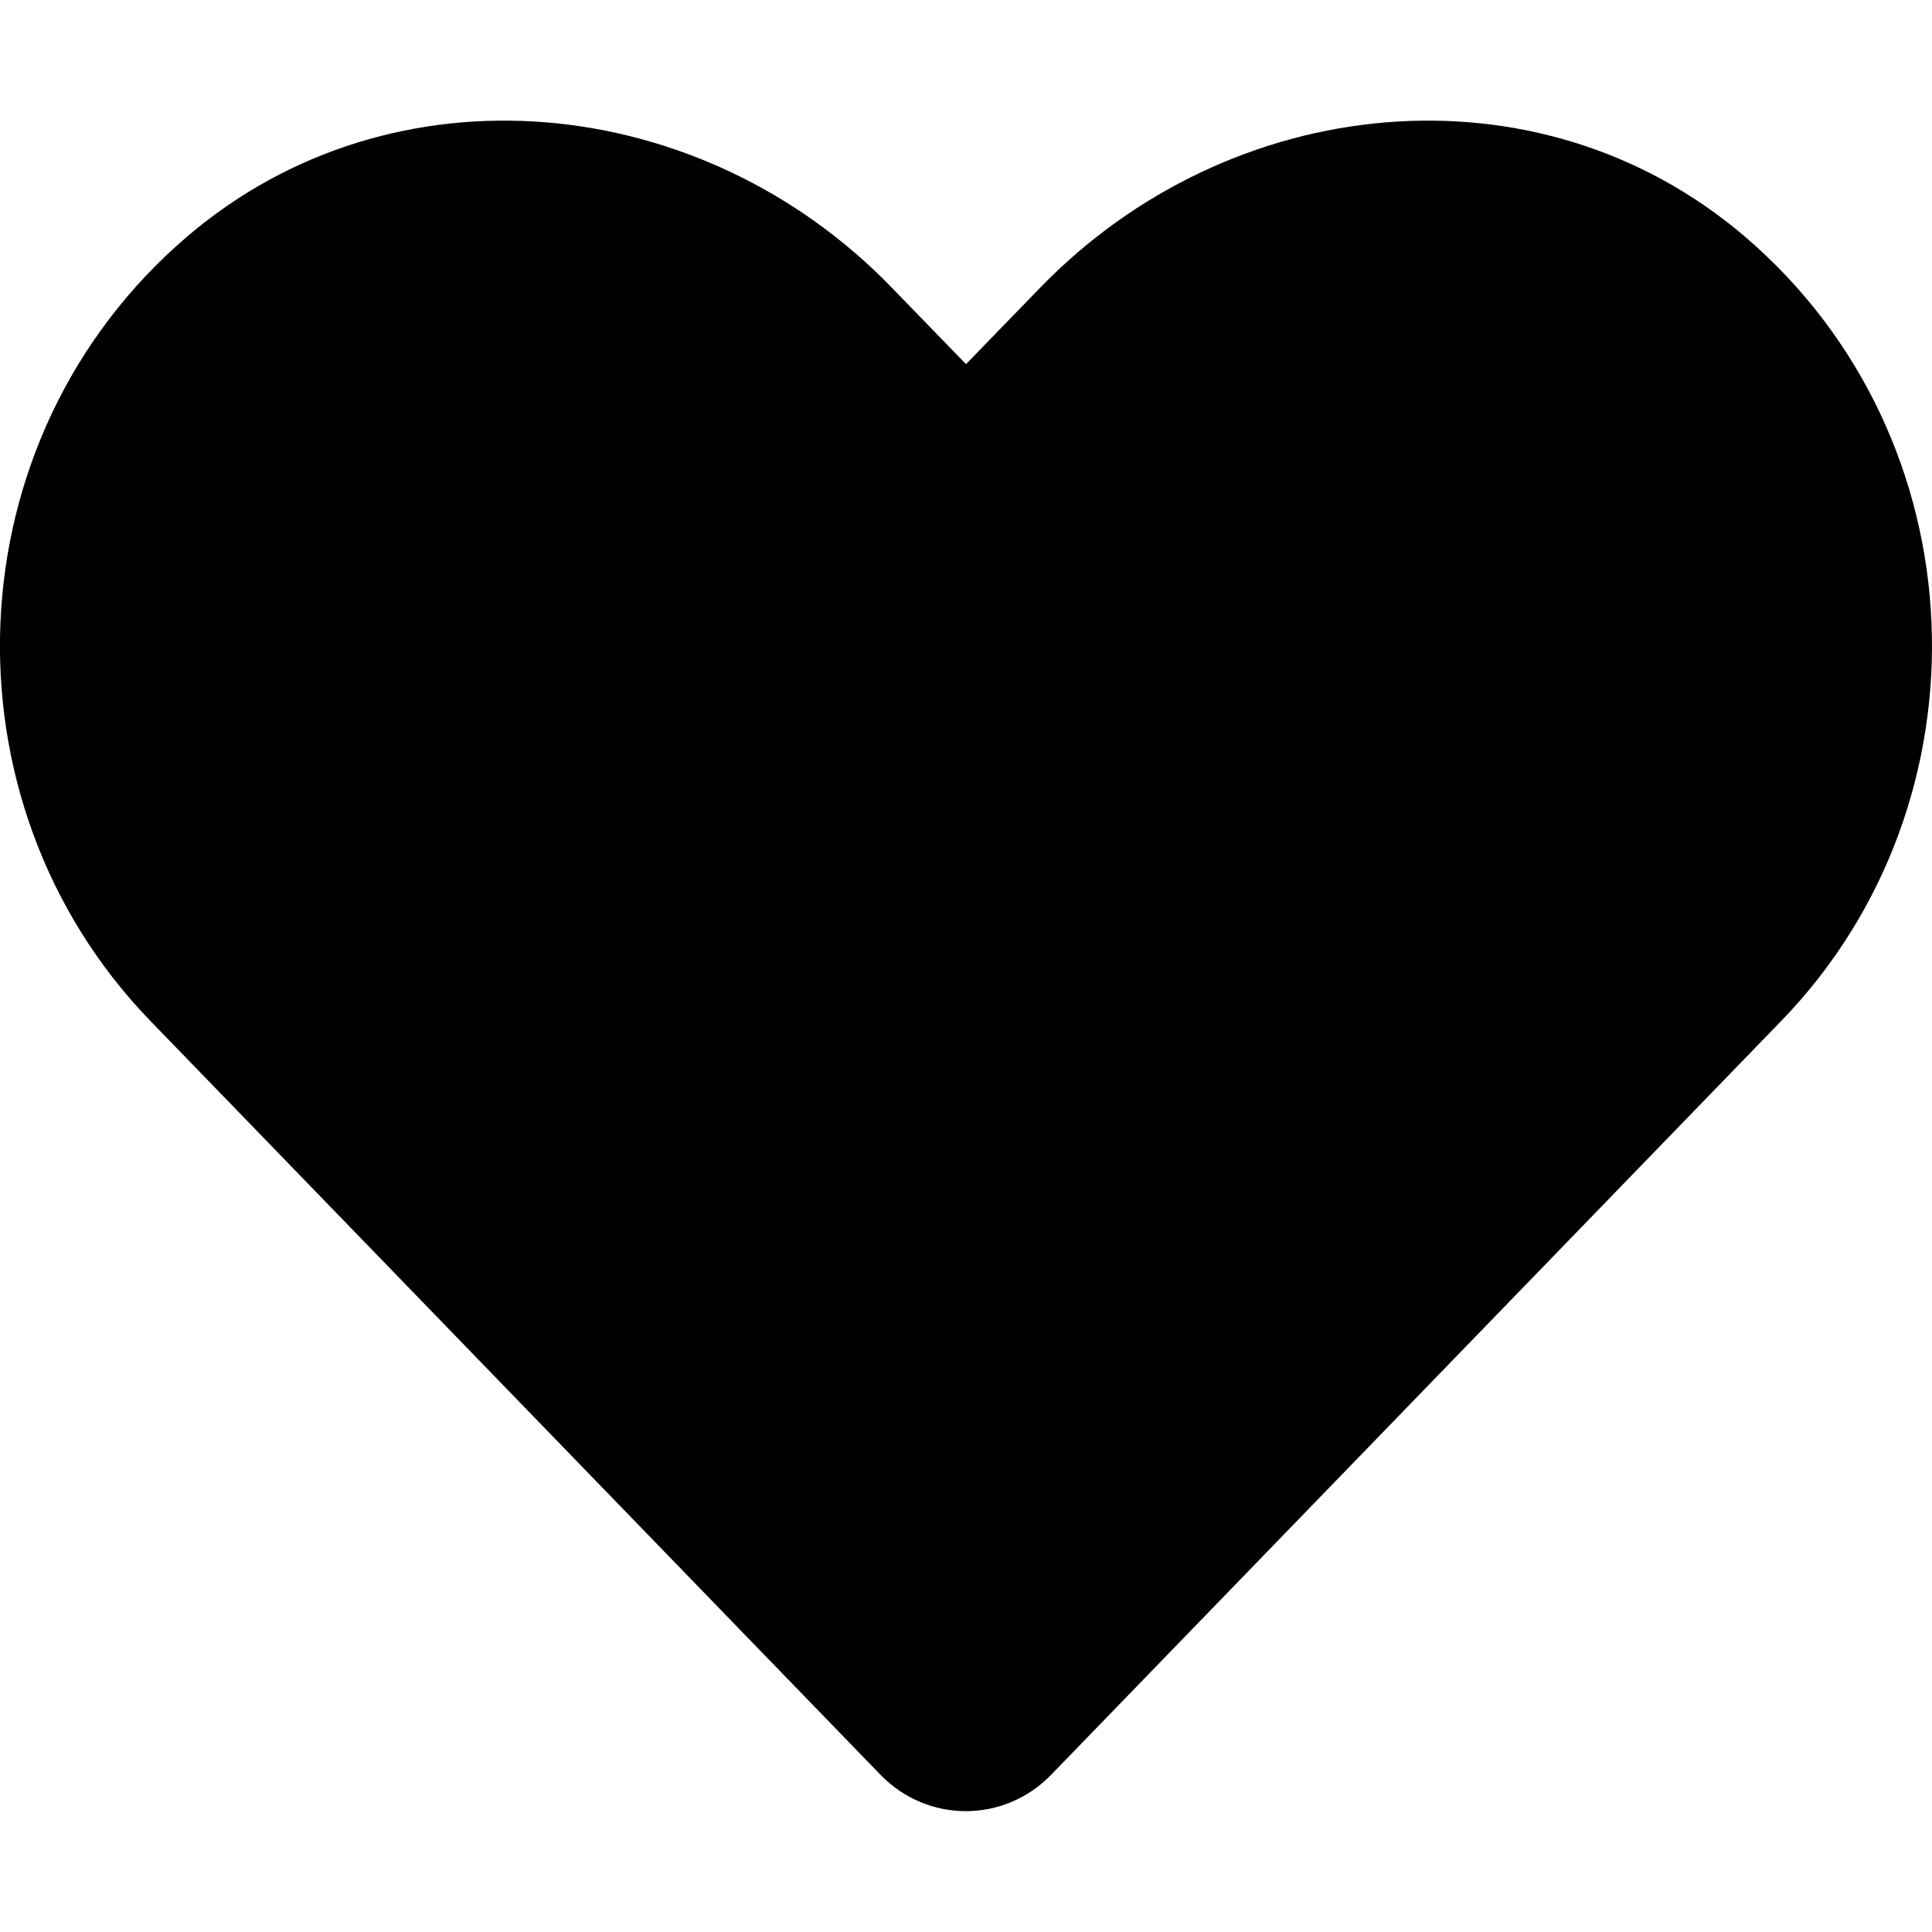
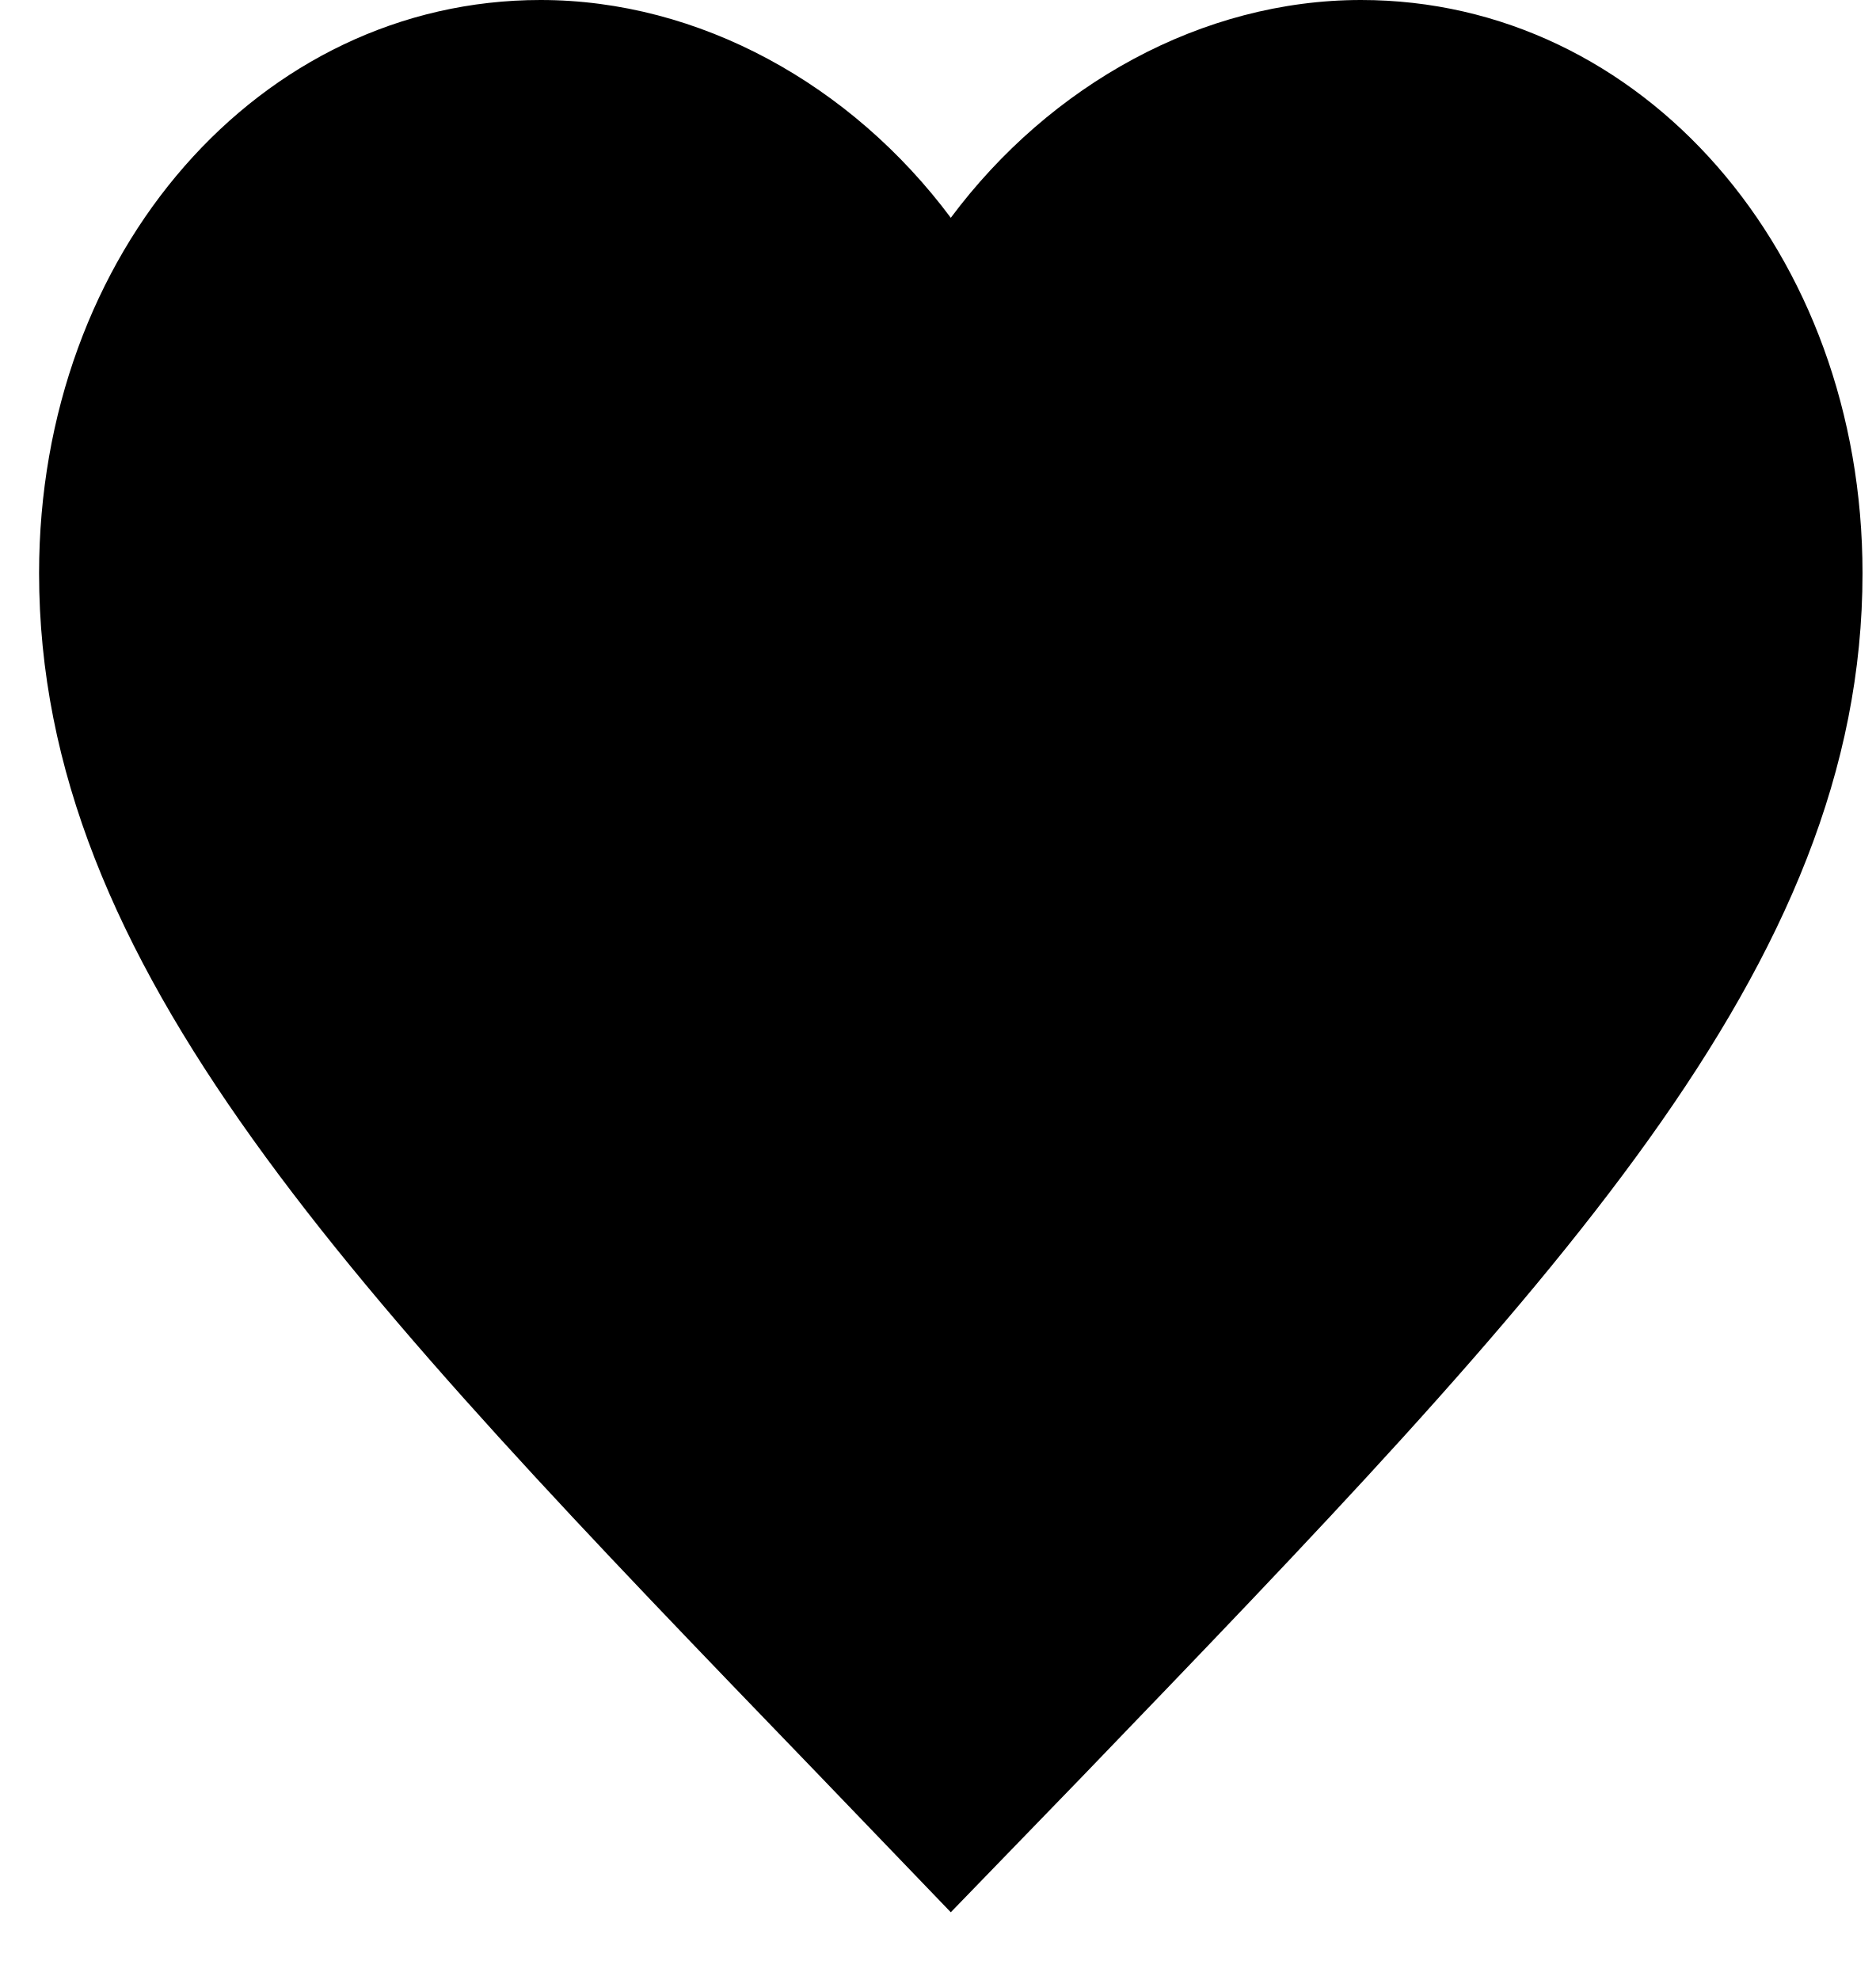
- <svg xmlns="http://www.w3.org/2000/svg" viewBox="0 0 512 512">
-   <path d="M462.3 62.6C407.5 15.9 326 24.3 275.7 76.2L256 96.5l-19.7-20.3C186.1 24.3 104.5 15.9 49.7 62.6c-62.8 53.6-66.1 149.8-9.9 207.9l193.5 199.8c12.5 12.9 32.8 12.9 45.3 0l193.5-199.8c56.3-58.1 53-154.3-9.8-207.9z" />
+ <svg xmlns="http://www.w3.org/2000/svg" width="18" height="19" viewBox="0 0 18 19" fill="none">
+   <path d="M9.125 18.35L7.856 17.03C3.35 12.36 0.375 9.28 0.375 5.5C0.375 2.42 2.493 0 5.188 0C6.71 0 8.171 0.81 9.125 2.09C10.079 0.81 11.54 0 13.062 0C15.758 0 17.875 2.42 17.875 5.5C17.875 9.28 14.9 12.36 10.394 17.04L9.125 18.35Z" fill="black" />
</svg>
